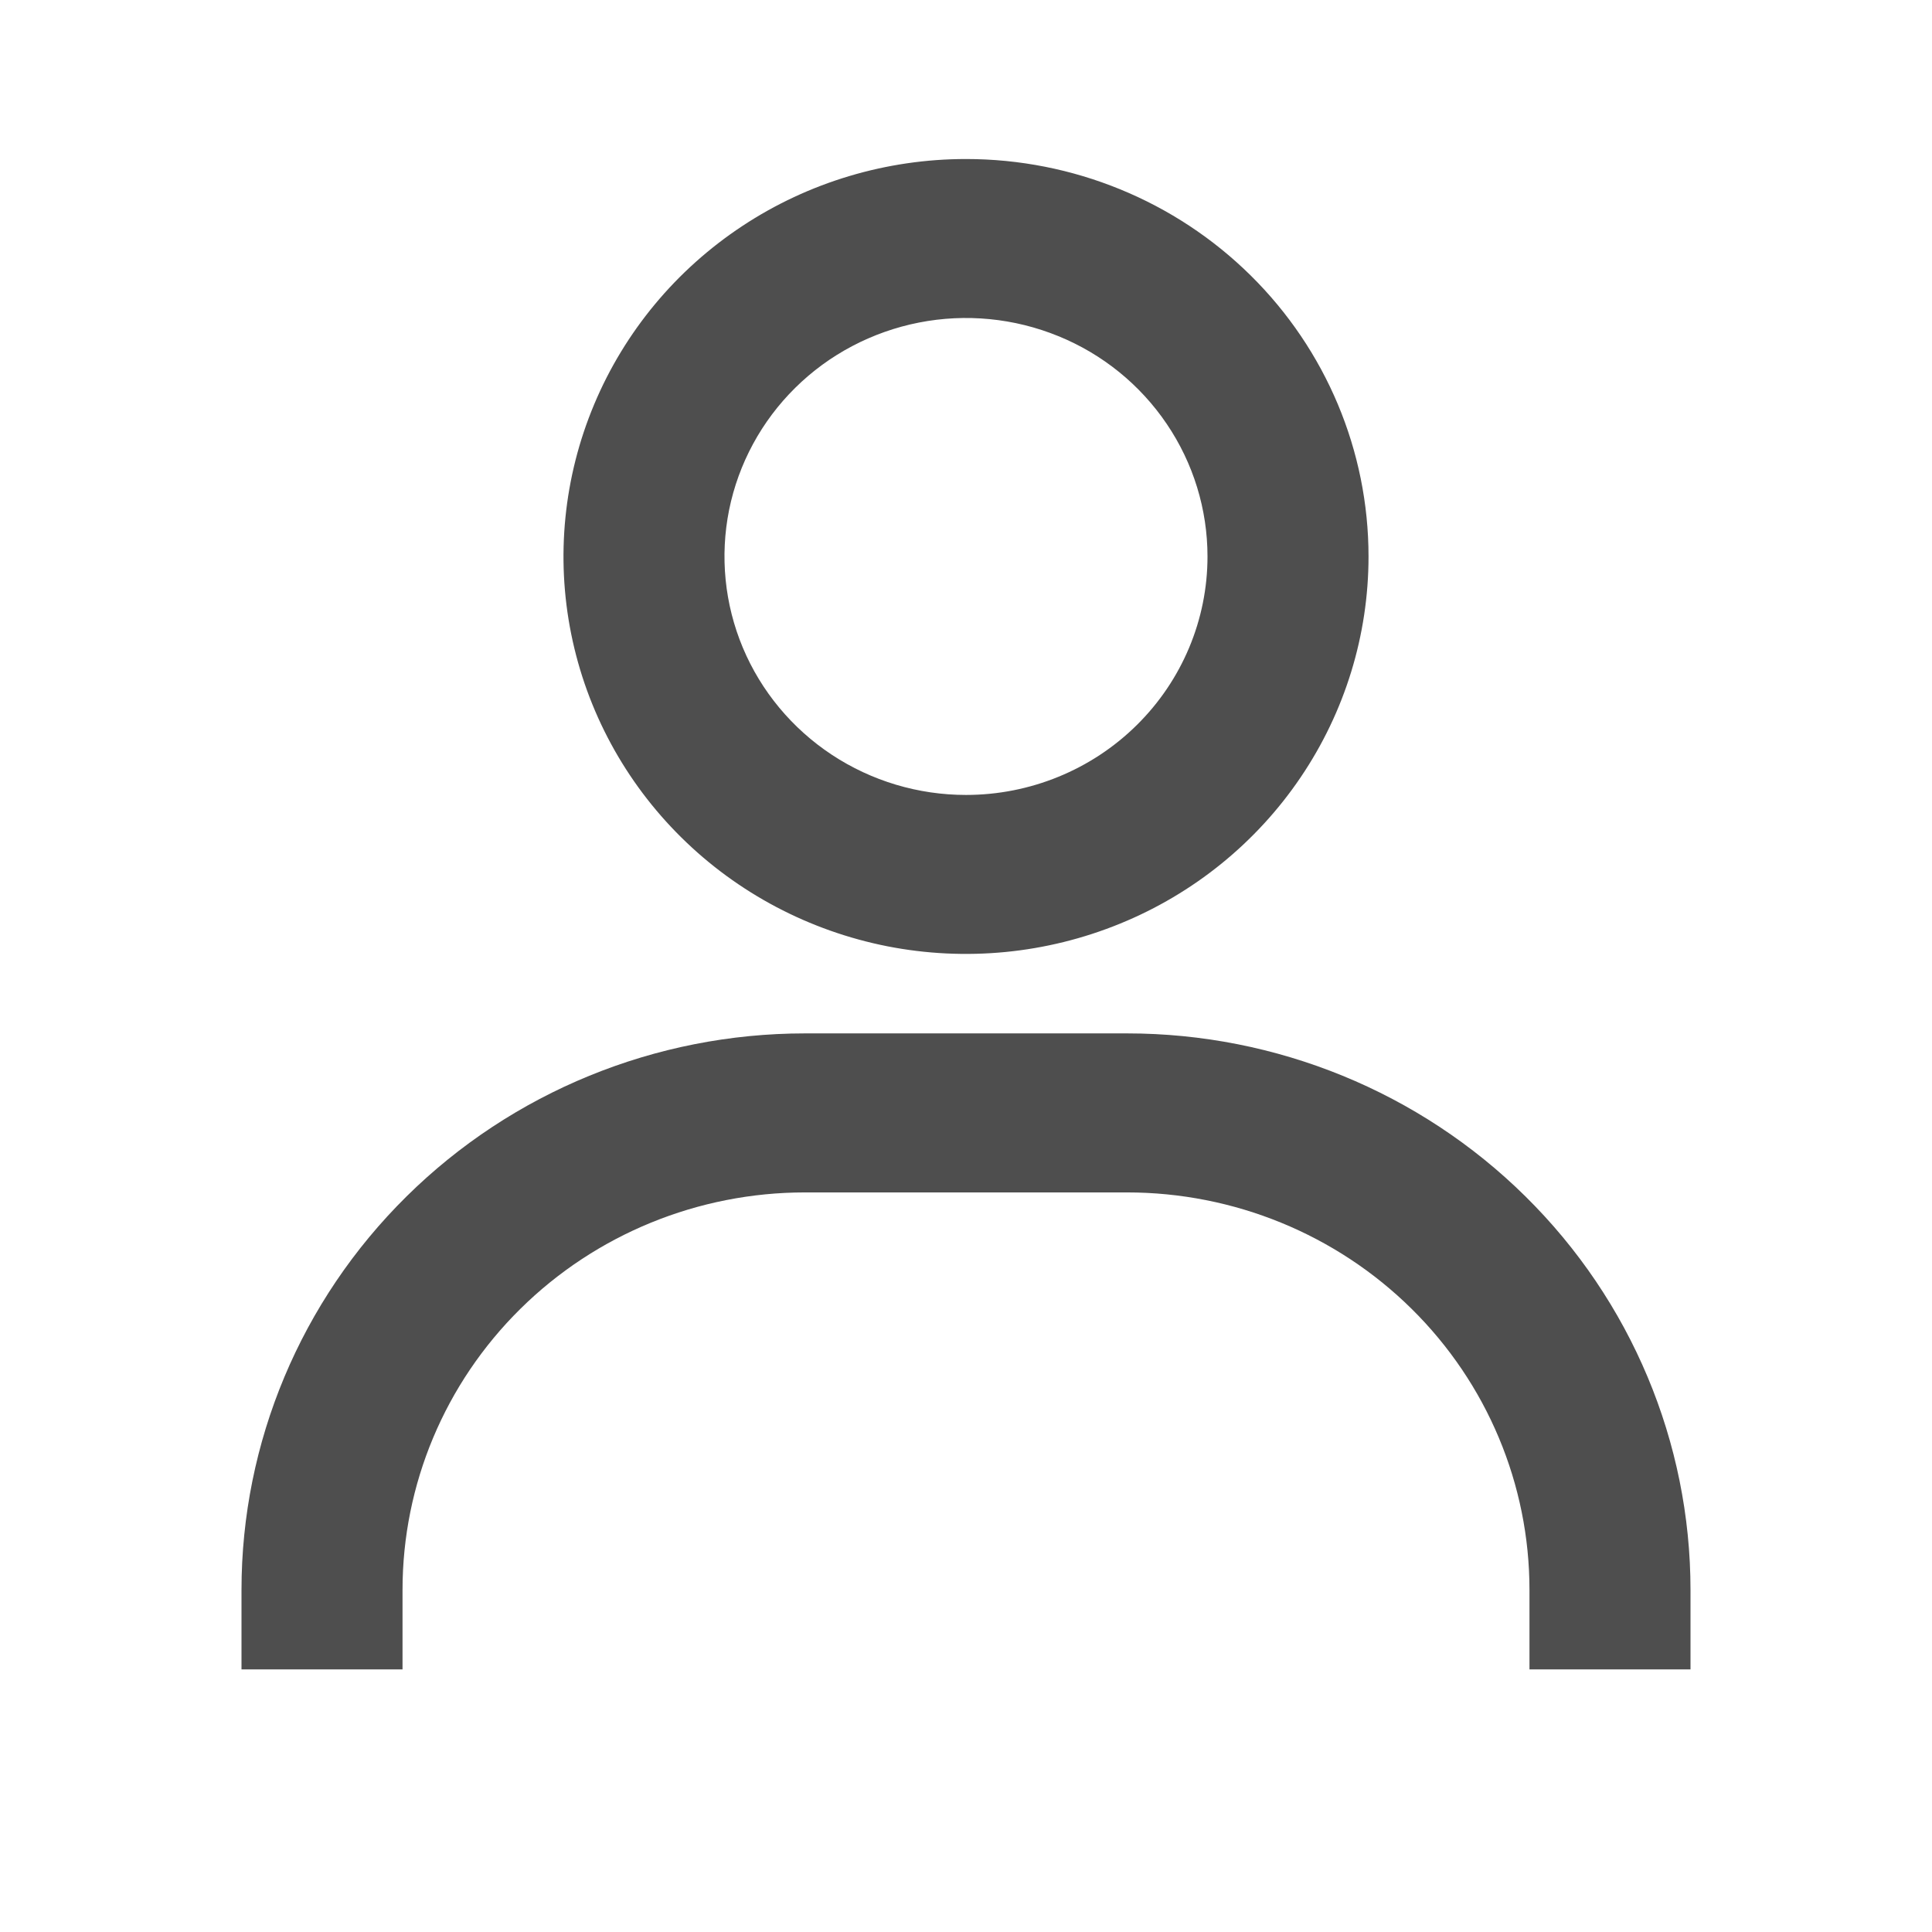
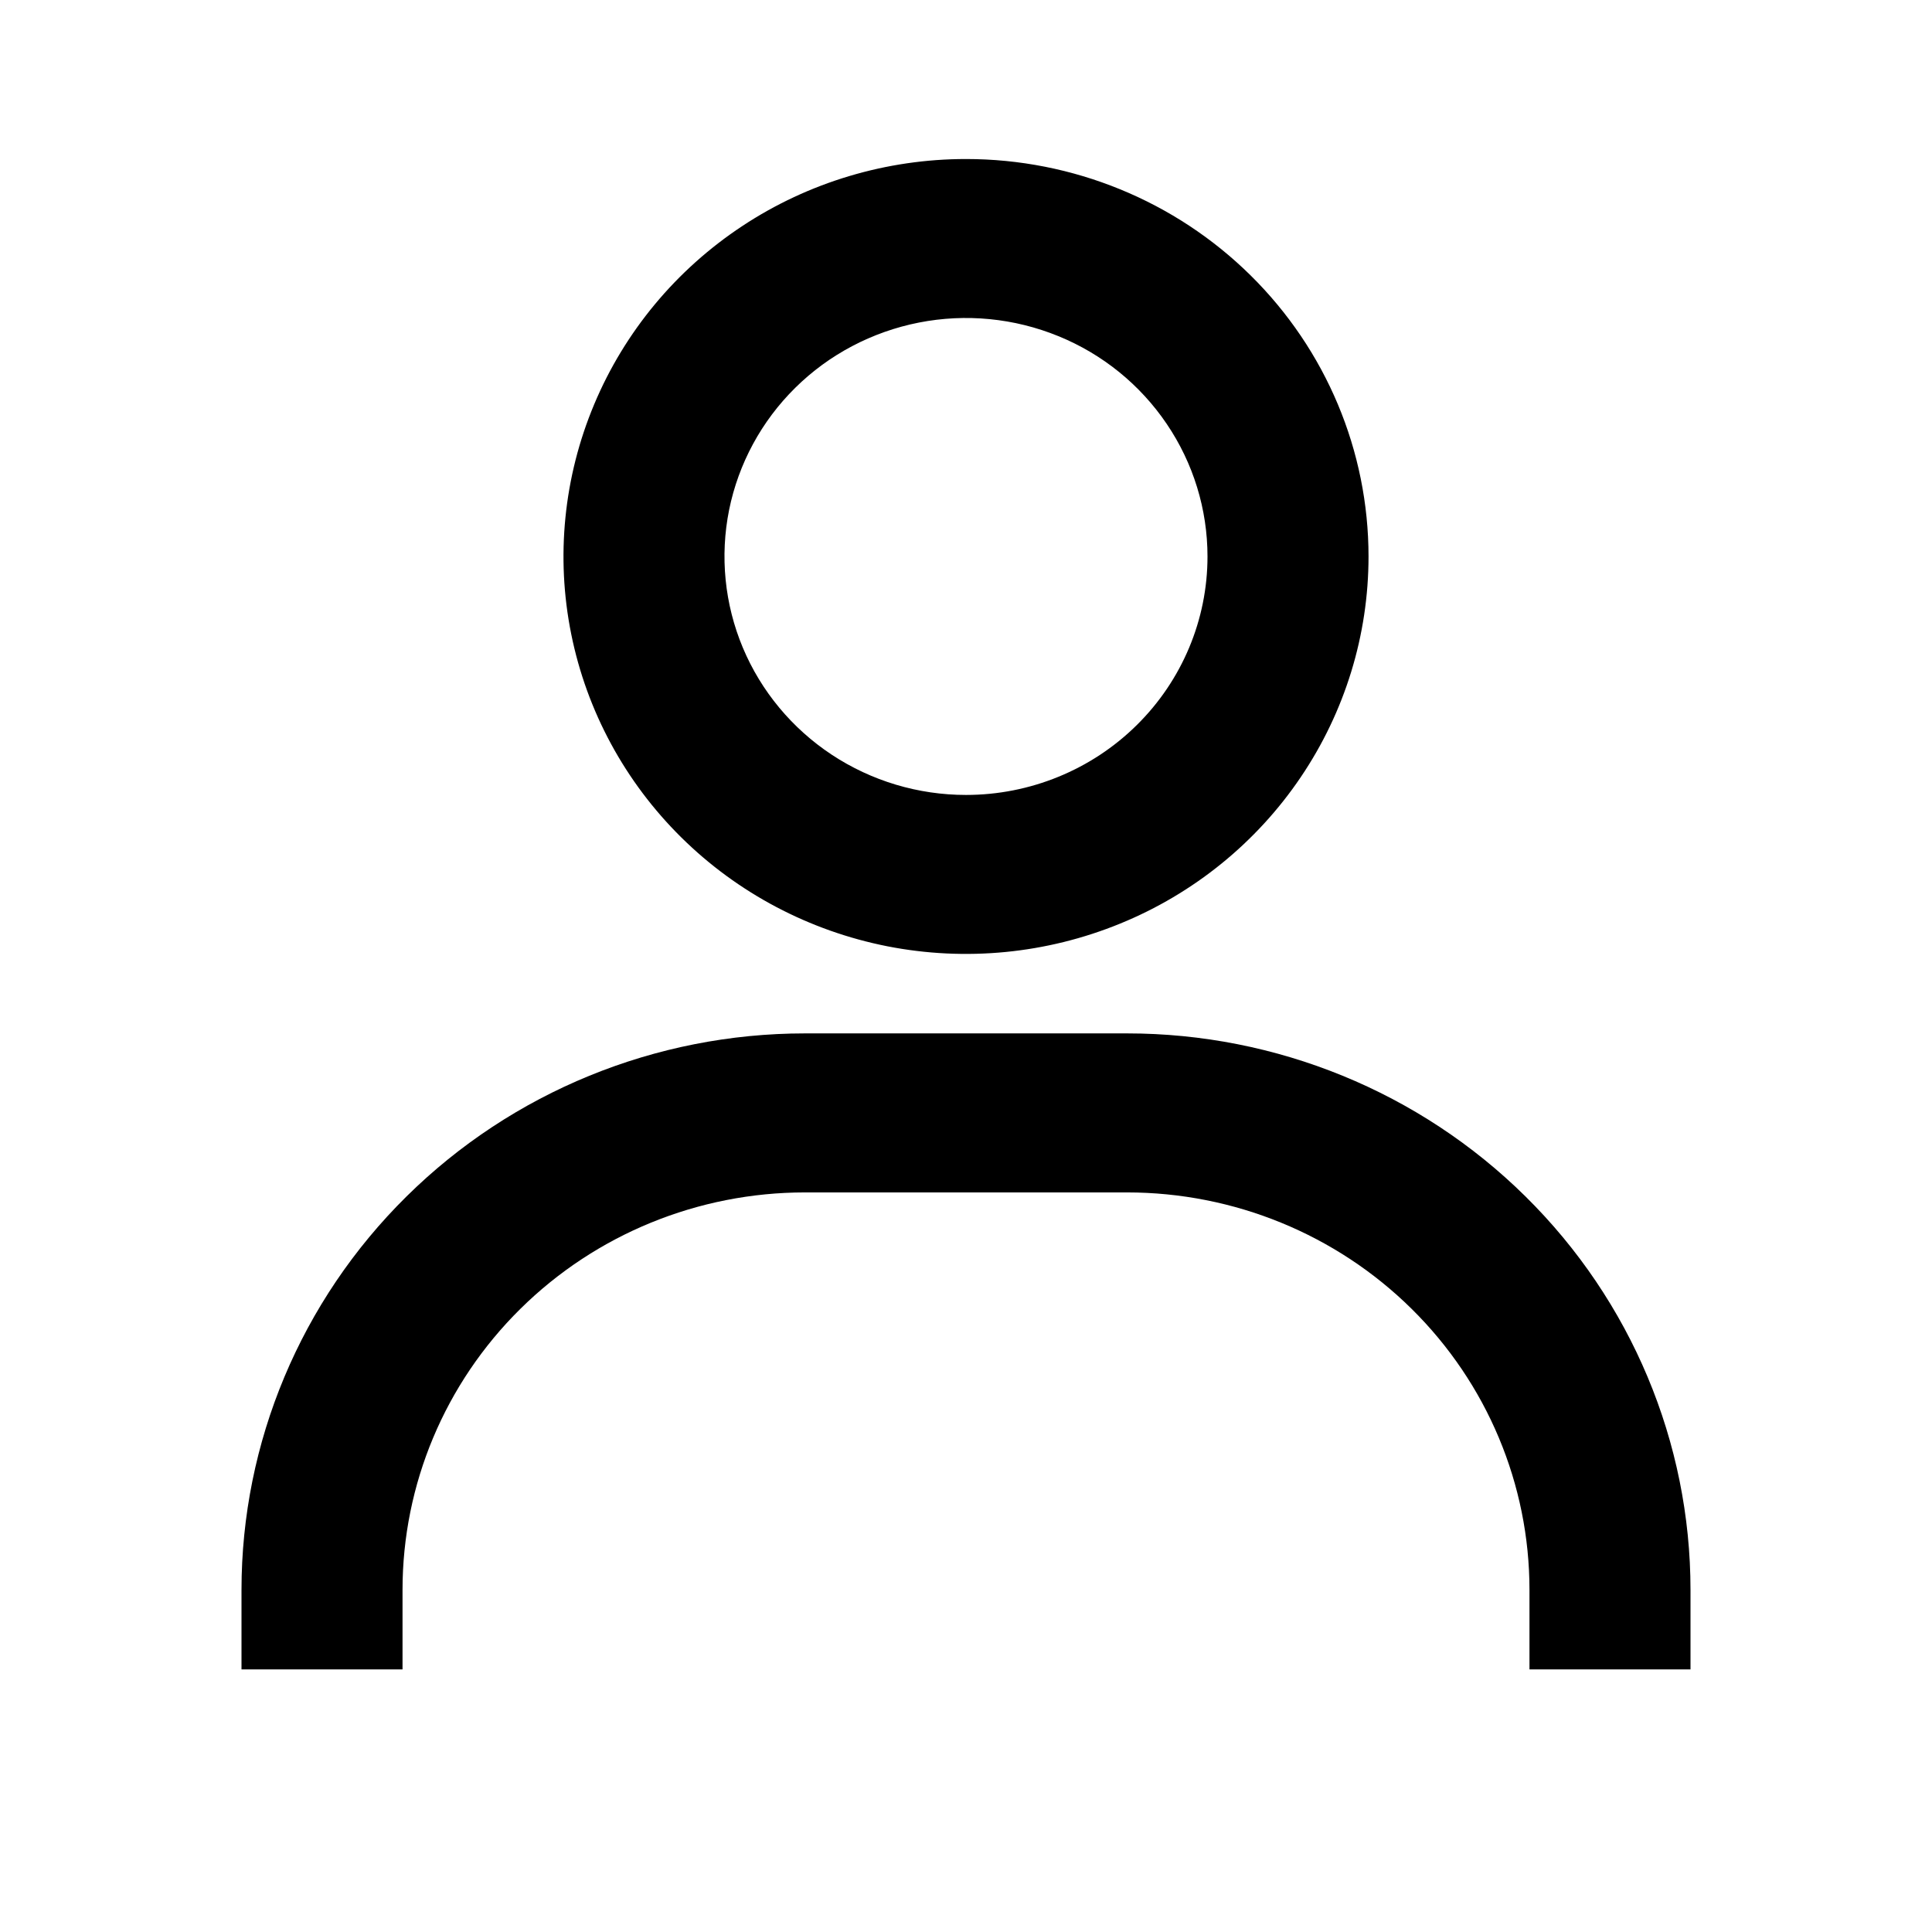
- <svg xmlns="http://www.w3.org/2000/svg" width="26" height="26" viewBox="0 0 26 26" fill="none">
-   <path d="M13 2.14C11.929 2.14 10.881 2.453 9.991 3.041C9.1 3.629 8.406 4.464 7.996 5.442C7.586 6.419 7.478 7.495 7.687 8.532C7.896 9.57 8.412 10.523 9.17 11.271C9.927 12.019 10.893 12.528 11.943 12.735C12.994 12.941 14.083 12.835 15.073 12.43C16.063 12.026 16.909 11.34 17.504 10.46C18.099 9.581 18.417 8.547 18.417 7.489C18.417 6.07 17.846 4.709 16.83 3.706C15.814 2.703 14.437 2.14 13 2.14ZM13 10.698C12.357 10.698 11.729 10.51 11.194 10.157C10.66 9.804 10.243 9.303 9.997 8.717C9.751 8.13 9.687 7.485 9.812 6.862C9.938 6.24 10.247 5.668 10.702 5.219C11.156 4.77 11.736 4.465 12.366 4.341C12.996 4.217 13.65 4.281 14.244 4.524C14.838 4.766 15.345 5.178 15.702 5.706C16.059 6.233 16.25 6.854 16.25 7.489C16.25 8.34 15.908 9.156 15.298 9.758C14.689 10.36 13.862 10.698 13 10.698ZM22.75 22.466V21.396C22.75 19.41 21.951 17.505 20.529 16.101C19.107 14.696 17.178 13.907 15.167 13.907H10.833C8.822 13.907 6.893 14.696 5.471 16.101C4.049 17.505 3.25 19.41 3.25 21.396V22.466H5.417V21.396C5.417 19.977 5.987 18.617 7.003 17.614C8.019 16.61 9.397 16.047 10.833 16.047H15.167C16.603 16.047 17.981 16.61 18.997 17.614C20.013 18.617 20.583 19.977 20.583 21.396V22.466H22.75Z" fill="#4E4E4E" />
+ <svg xmlns="http://www.w3.org/2000/svg" width="26" height="26" viewBox="0 0 26 26" fill="current">
+   <path d="M13 2.14C11.929 2.14 10.881 2.453 9.991 3.041C9.1 3.629 8.406 4.464 7.996 5.442C7.586 6.419 7.478 7.495 7.687 8.532C7.896 9.57 8.412 10.523 9.17 11.271C9.927 12.019 10.893 12.528 11.943 12.735C12.994 12.941 14.083 12.835 15.073 12.43C16.063 12.026 16.909 11.34 17.504 10.46C18.099 9.581 18.417 8.547 18.417 7.489C18.417 6.07 17.846 4.709 16.83 3.706C15.814 2.703 14.437 2.14 13 2.14ZM13 10.698C12.357 10.698 11.729 10.51 11.194 10.157C10.66 9.804 10.243 9.303 9.997 8.717C9.751 8.13 9.687 7.485 9.812 6.862C9.938 6.24 10.247 5.668 10.702 5.219C11.156 4.77 11.736 4.465 12.366 4.341C12.996 4.217 13.65 4.281 14.244 4.524C14.838 4.766 15.345 5.178 15.702 5.706C16.059 6.233 16.25 6.854 16.25 7.489C16.25 8.34 15.908 9.156 15.298 9.758C14.689 10.36 13.862 10.698 13 10.698ZM22.75 22.466V21.396C22.75 19.41 21.951 17.505 20.529 16.101C19.107 14.696 17.178 13.907 15.167 13.907H10.833C8.822 13.907 6.893 14.696 5.471 16.101C4.049 17.505 3.25 19.41 3.25 21.396V22.466H5.417V21.396C5.417 19.977 5.987 18.617 7.003 17.614C8.019 16.61 9.397 16.047 10.833 16.047H15.167C16.603 16.047 17.981 16.61 18.997 17.614C20.013 18.617 20.583 19.977 20.583 21.396V22.466H22.75Z" fill="current" />
</svg>
